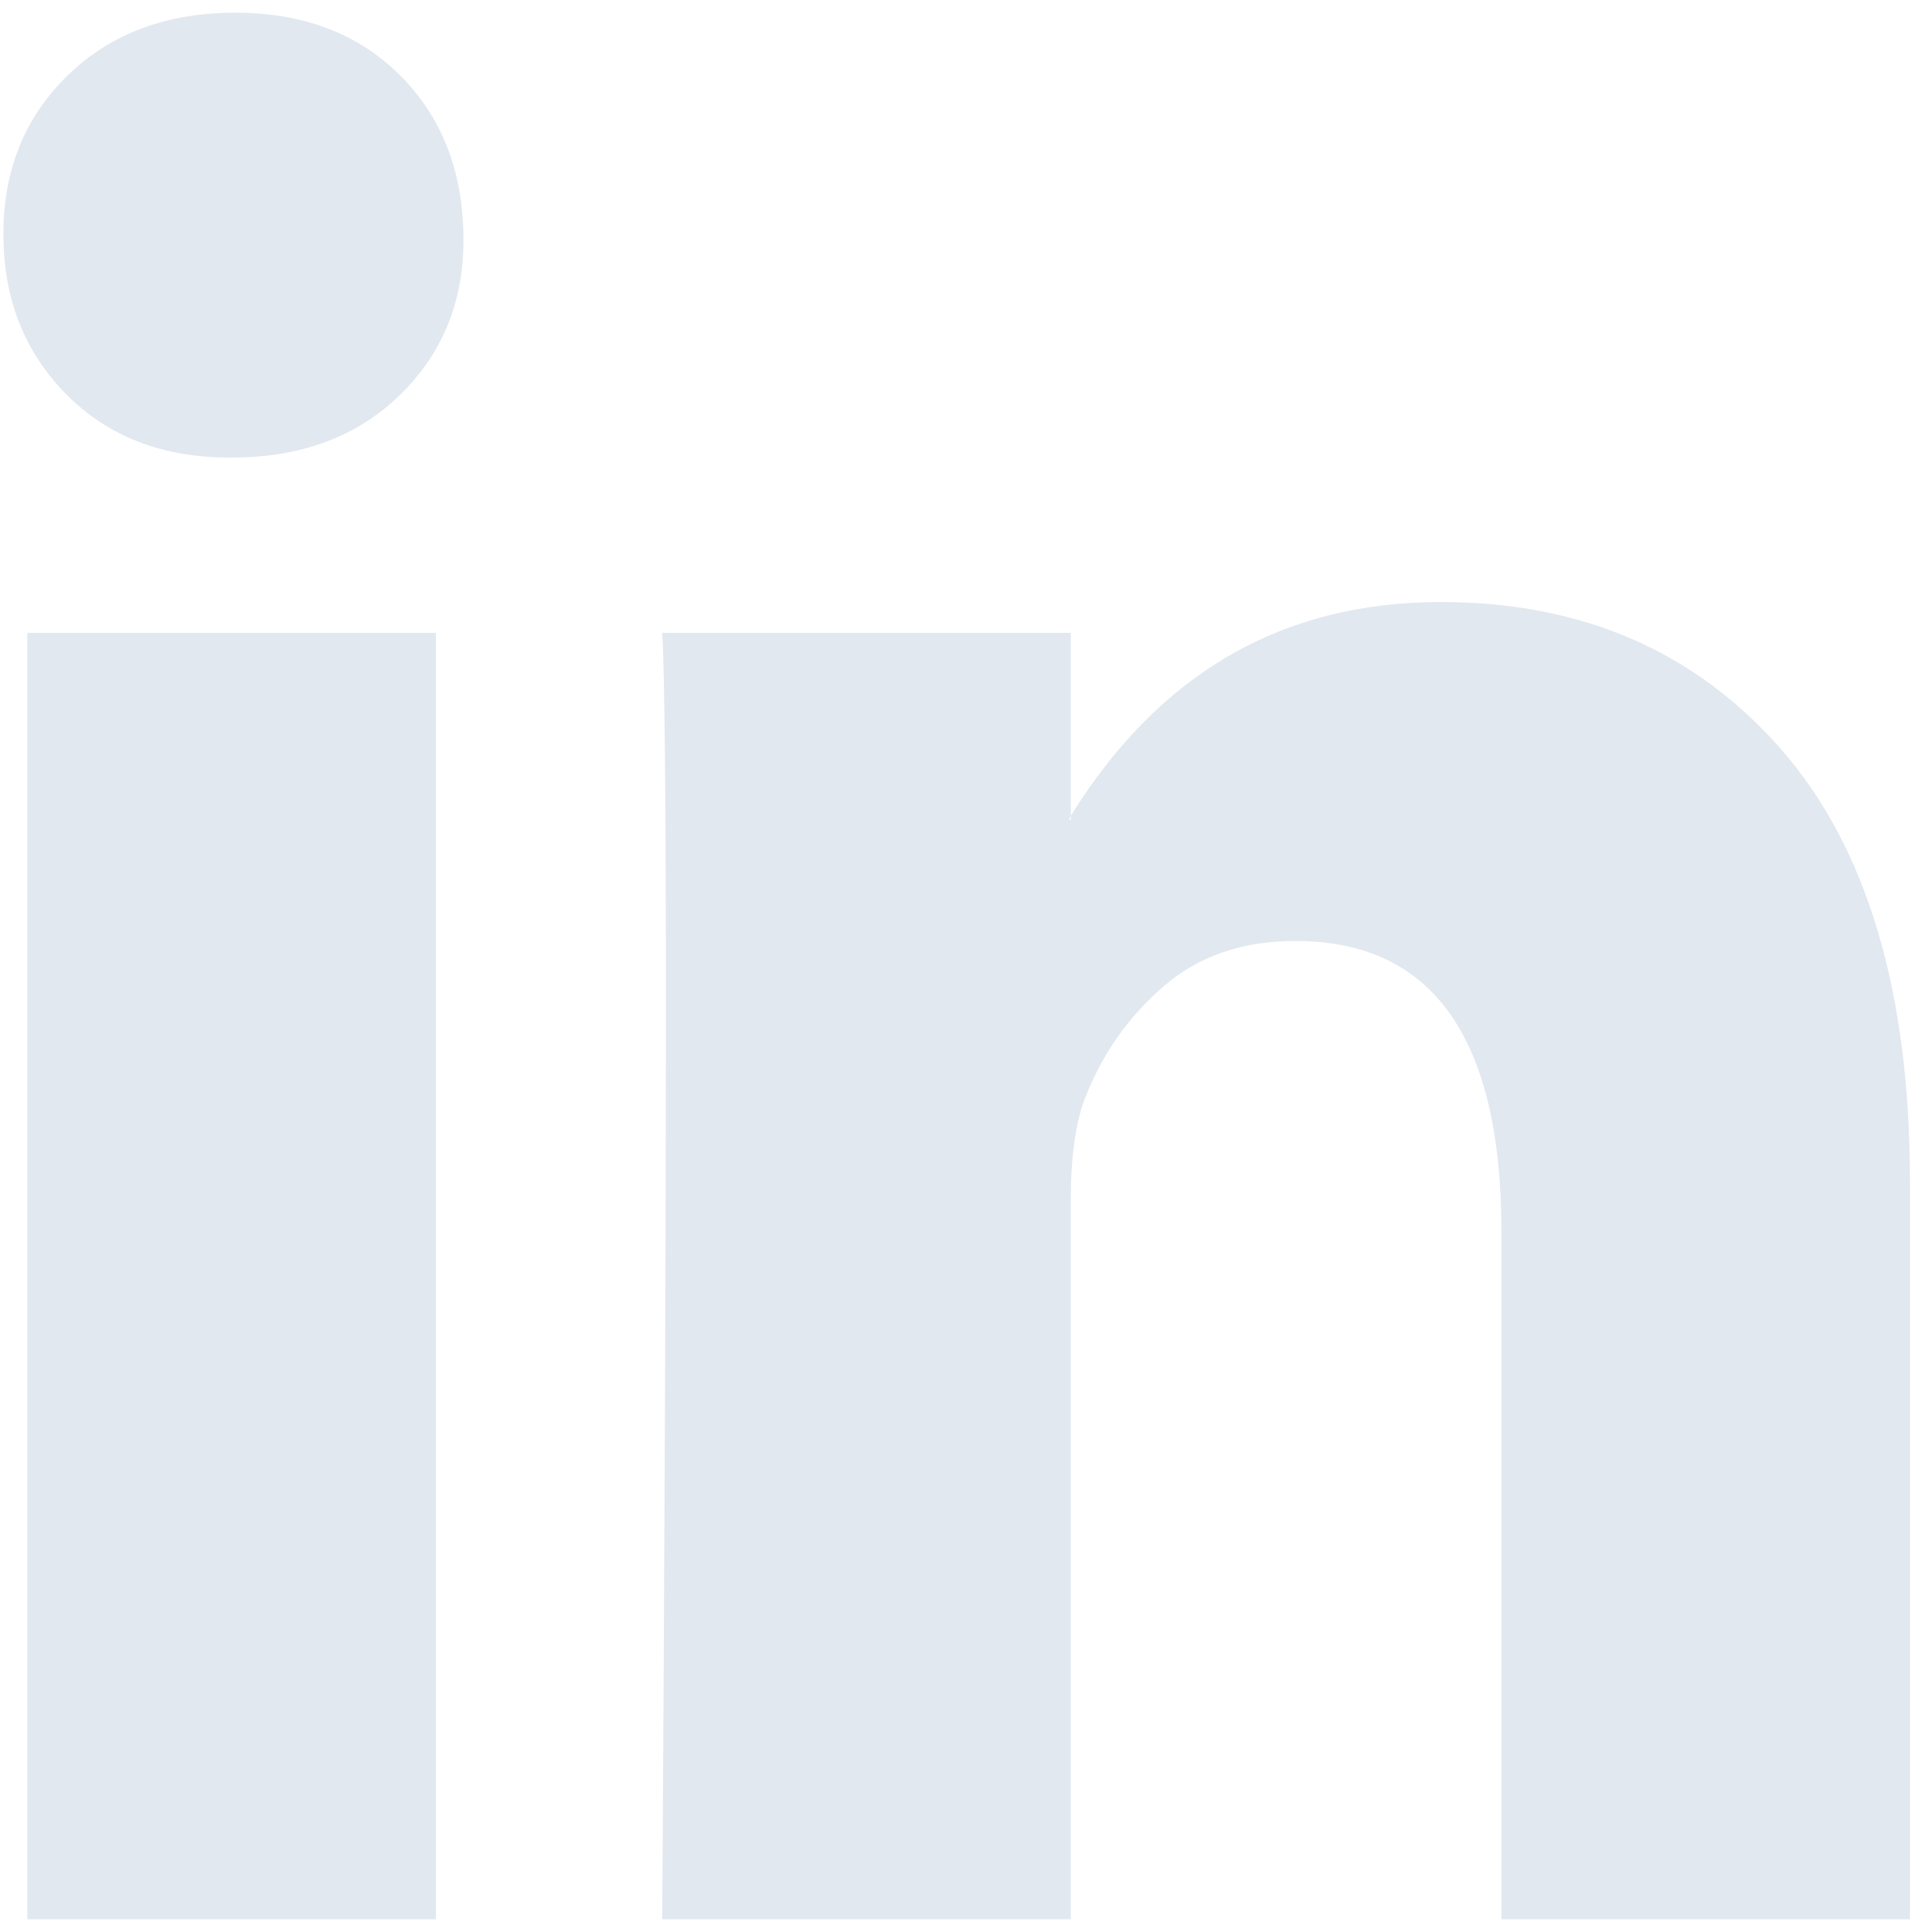
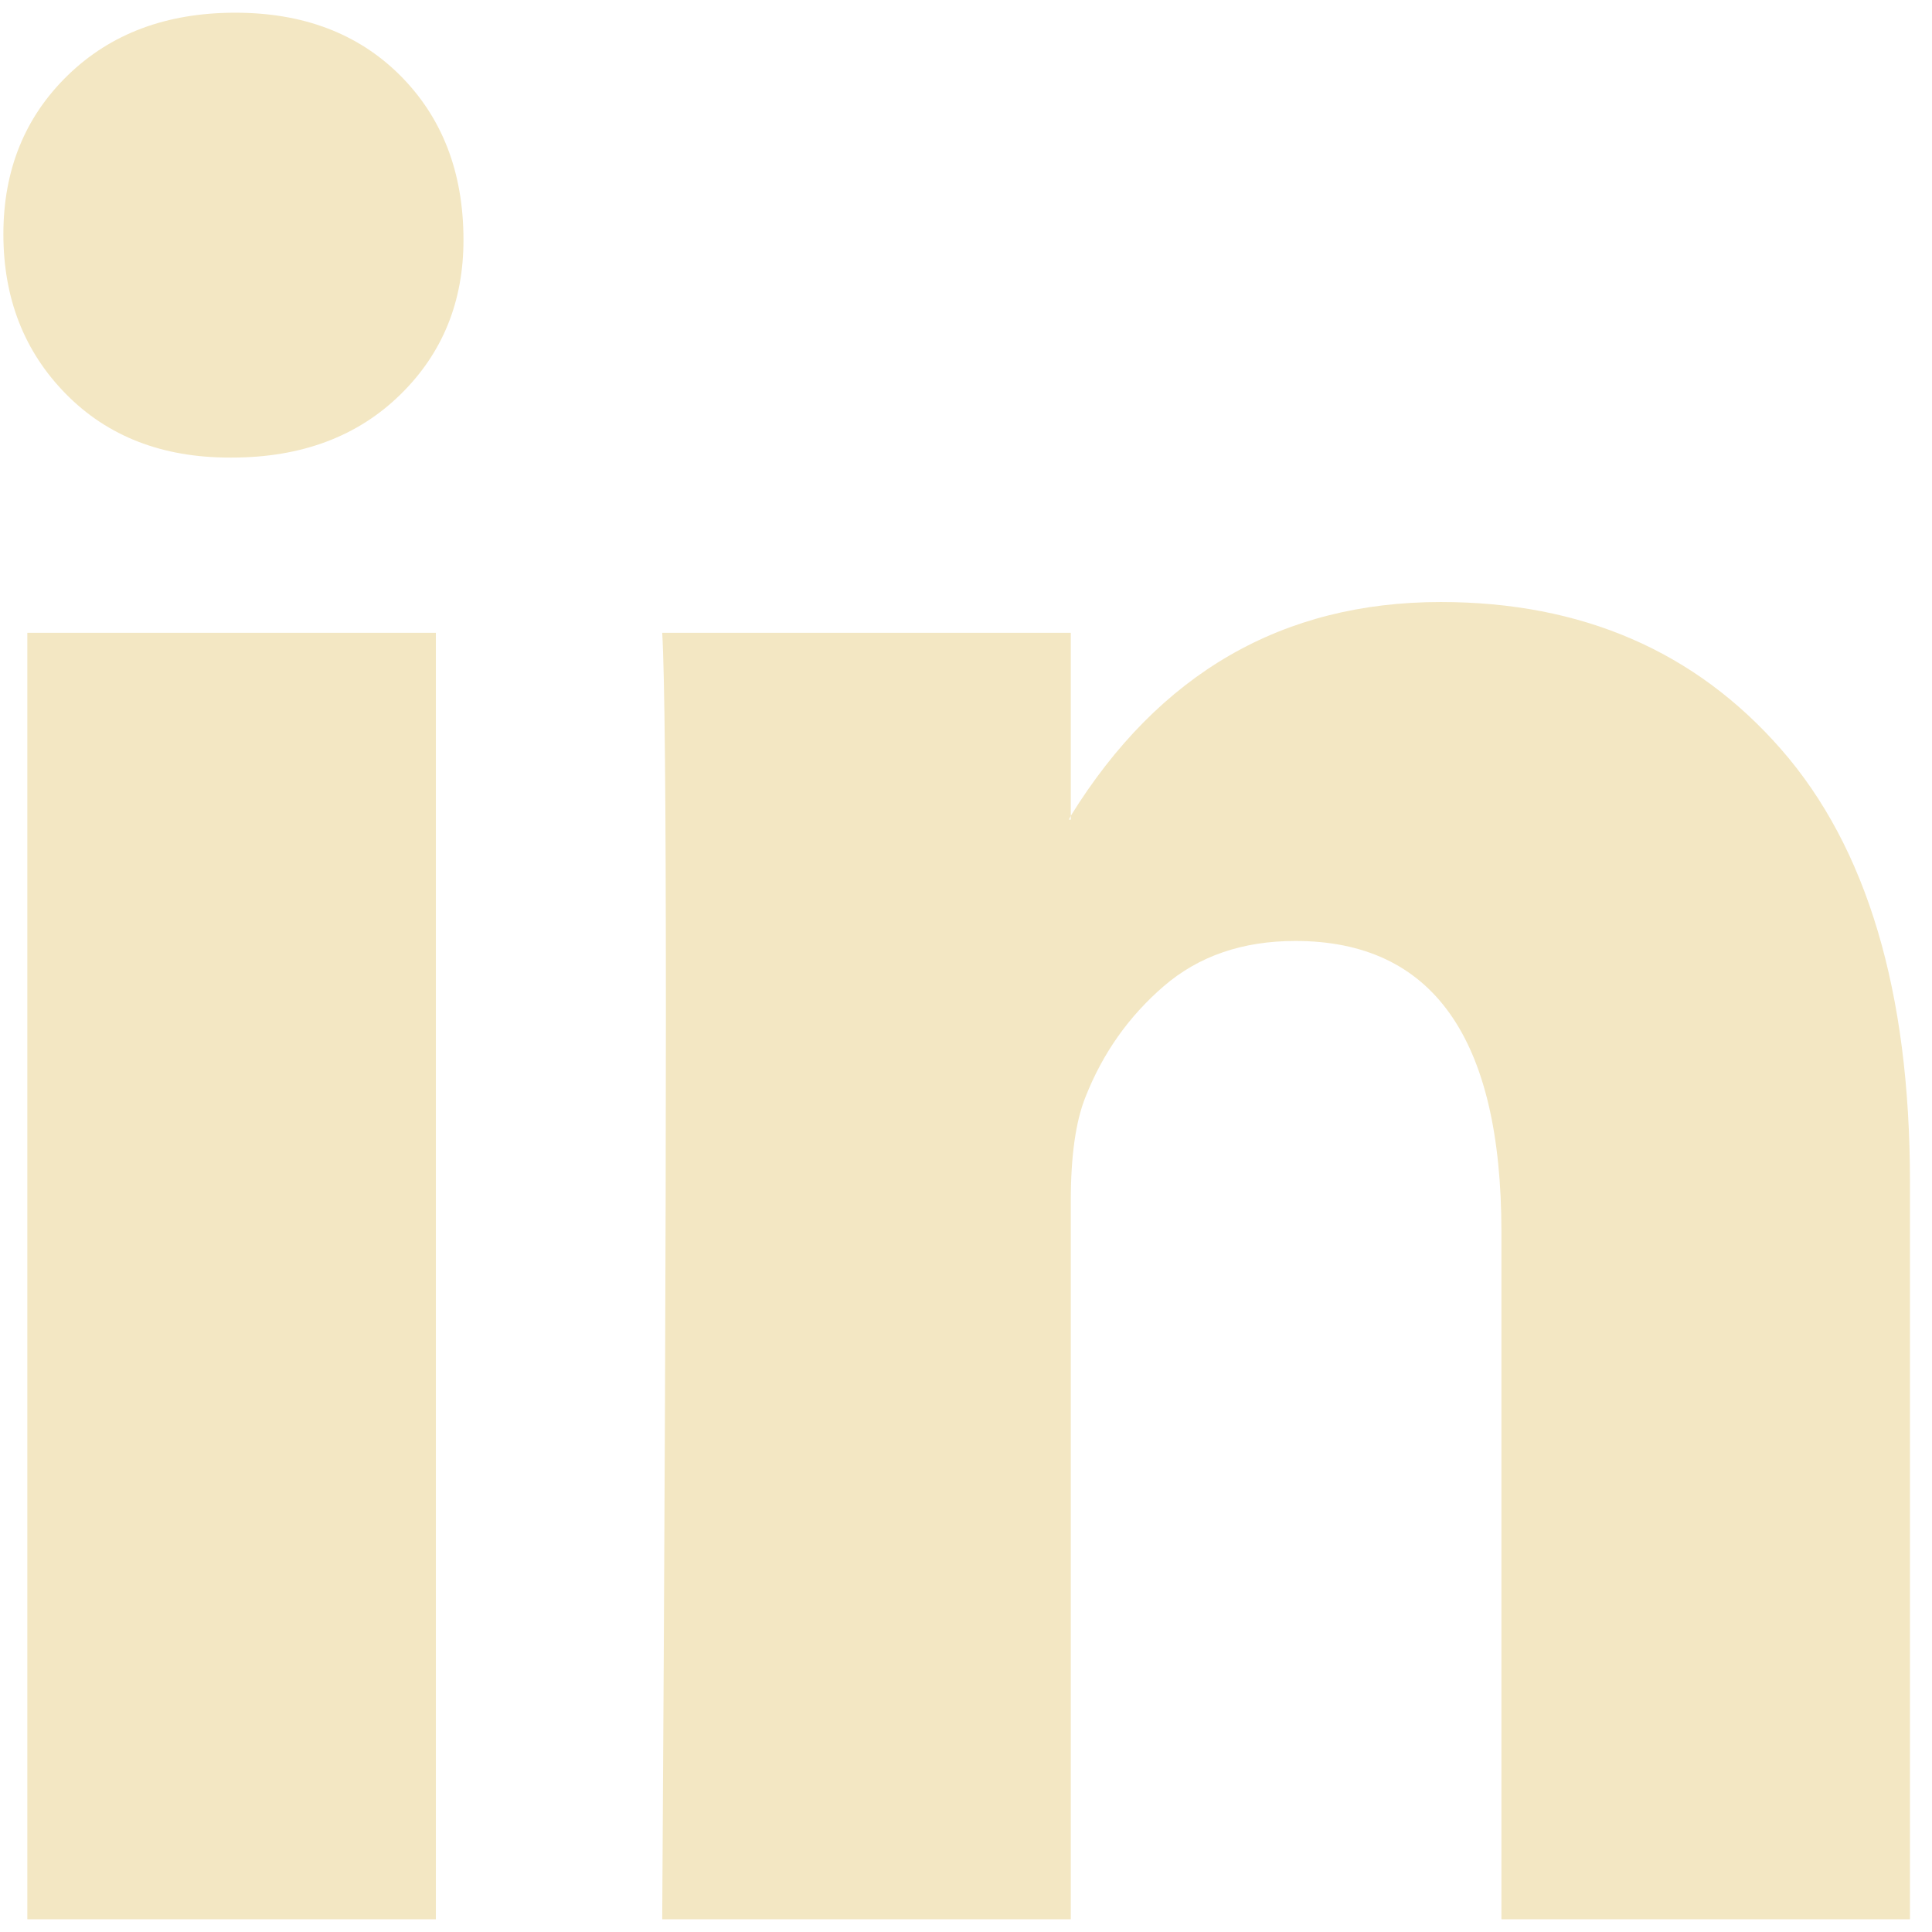
<svg xmlns="http://www.w3.org/2000/svg" width="76" height="76" viewBox="0 0 76 76" fill="none">
-   <path d="M0.133 9.212C0.133 6.687 0.978 4.603 2.667 2.962C4.356 1.321 6.552 0.5 9.255 0.5C11.91 0.5 14.057 1.308 15.698 2.924C17.387 4.591 18.232 6.763 18.232 9.439C18.232 11.864 17.412 13.884 15.771 15.5C14.081 17.167 11.861 18 9.11 18H9.038C6.383 18 4.236 17.167 2.595 15.5C0.954 13.833 0.133 11.737 0.133 9.212ZM1.075 75.5V24.894H17.146V75.5H1.075ZM26.05 75.5H42.122V47.242C42.122 45.475 42.315 44.111 42.701 43.151C43.377 41.434 44.402 39.982 45.778 38.795C47.153 37.609 48.879 37.015 50.954 37.015C56.359 37.015 59.062 40.828 59.062 48.455V75.5H75.133V46.485C75.133 39.01 73.444 33.341 70.066 29.477C66.688 25.614 62.223 23.682 56.673 23.682C50.447 23.682 45.597 26.485 42.122 32.091V32.242H42.05L42.122 32.091V24.894H26.05C26.147 26.51 26.195 31.535 26.195 39.97C26.195 48.404 26.147 60.247 26.05 75.5Z" fill="#E2E8F0" />
+   <path d="M0.133 9.212C0.133 6.687 0.978 4.603 2.667 2.962C4.356 1.321 6.552 0.5 9.255 0.5C11.91 0.5 14.057 1.308 15.698 2.924C17.387 4.591 18.232 6.763 18.232 9.439C18.232 11.864 17.412 13.884 15.771 15.5C14.081 17.167 11.861 18 9.11 18H9.038C6.383 18 4.236 17.167 2.595 15.5C0.954 13.833 0.133 11.737 0.133 9.212ZM1.075 75.5V24.894H17.146V75.5H1.075ZM26.05 75.5H42.122V47.242C42.122 45.475 42.315 44.111 42.701 43.151C43.377 41.434 44.402 39.982 45.778 38.795C47.153 37.609 48.879 37.015 50.954 37.015C56.359 37.015 59.062 40.828 59.062 48.455V75.5H75.133V46.485C75.133 39.01 73.444 33.341 70.066 29.477C66.688 25.614 62.223 23.682 56.673 23.682C50.447 23.682 45.597 26.485 42.122 32.091V32.242H42.05L42.122 32.091V24.894H26.05C26.147 26.51 26.195 31.535 26.195 39.97C26.195 48.404 26.147 60.247 26.05 75.5Z" fill="#f3e7c3" />
</svg>
